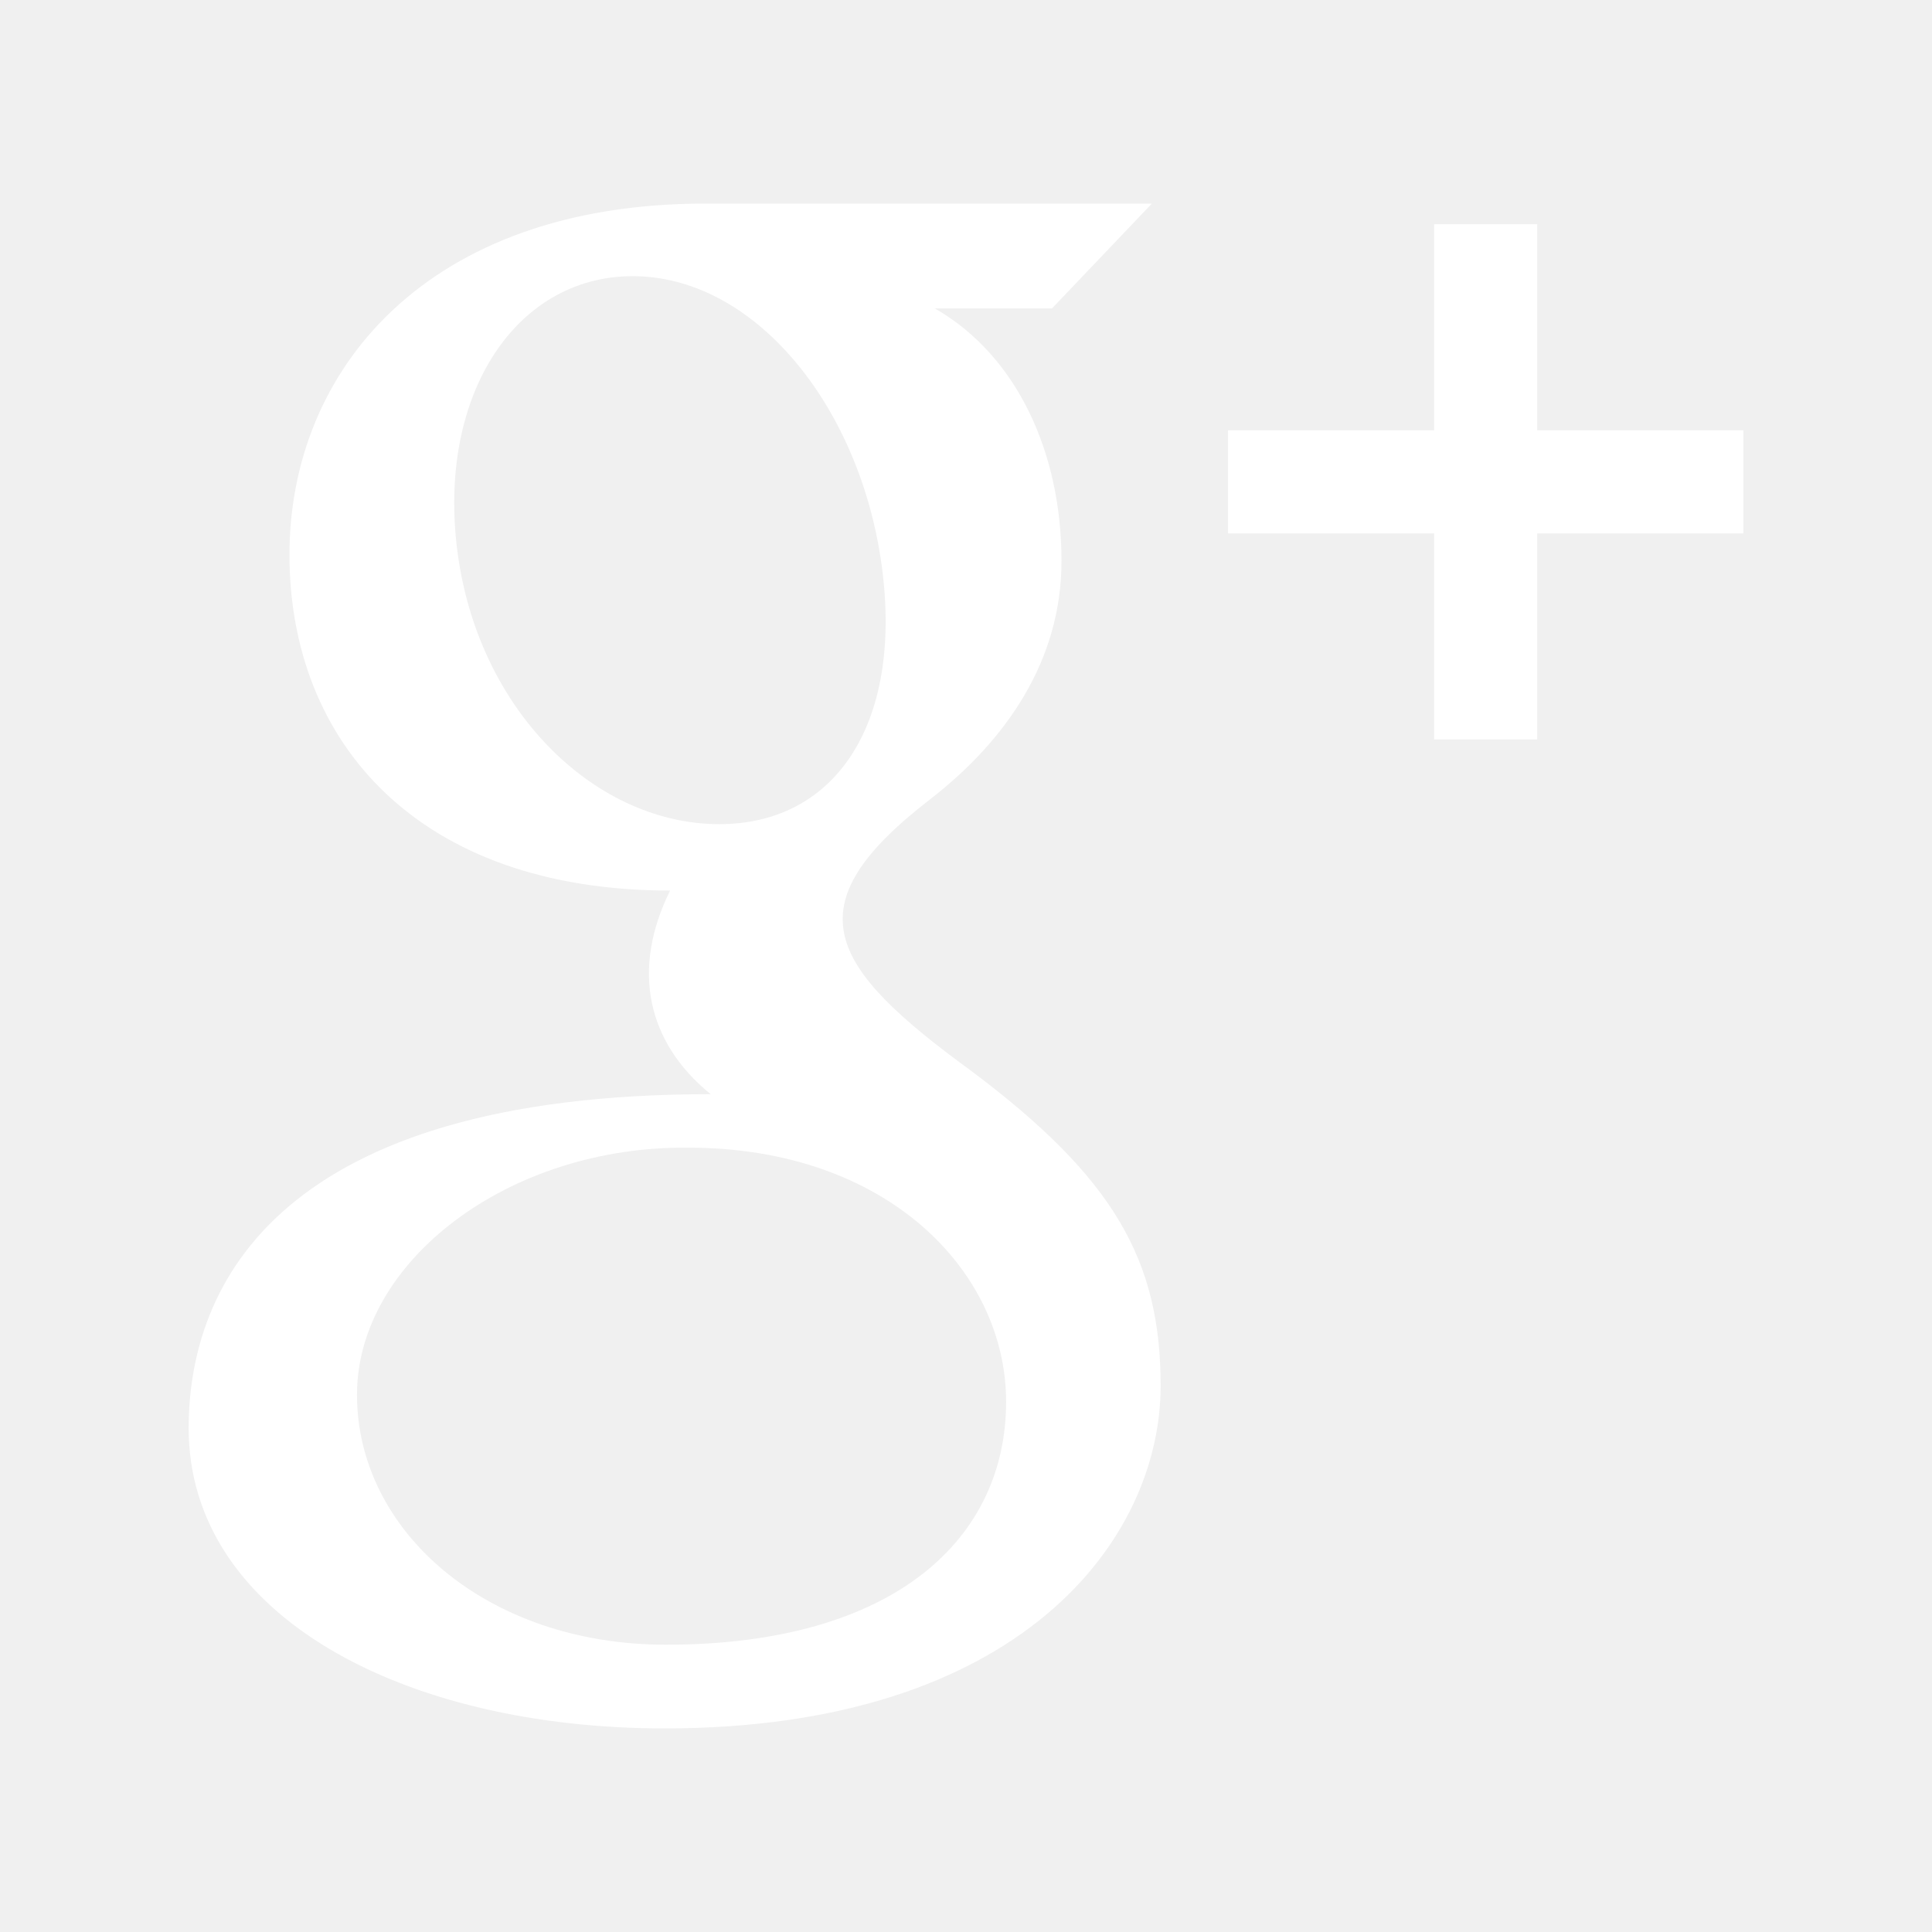
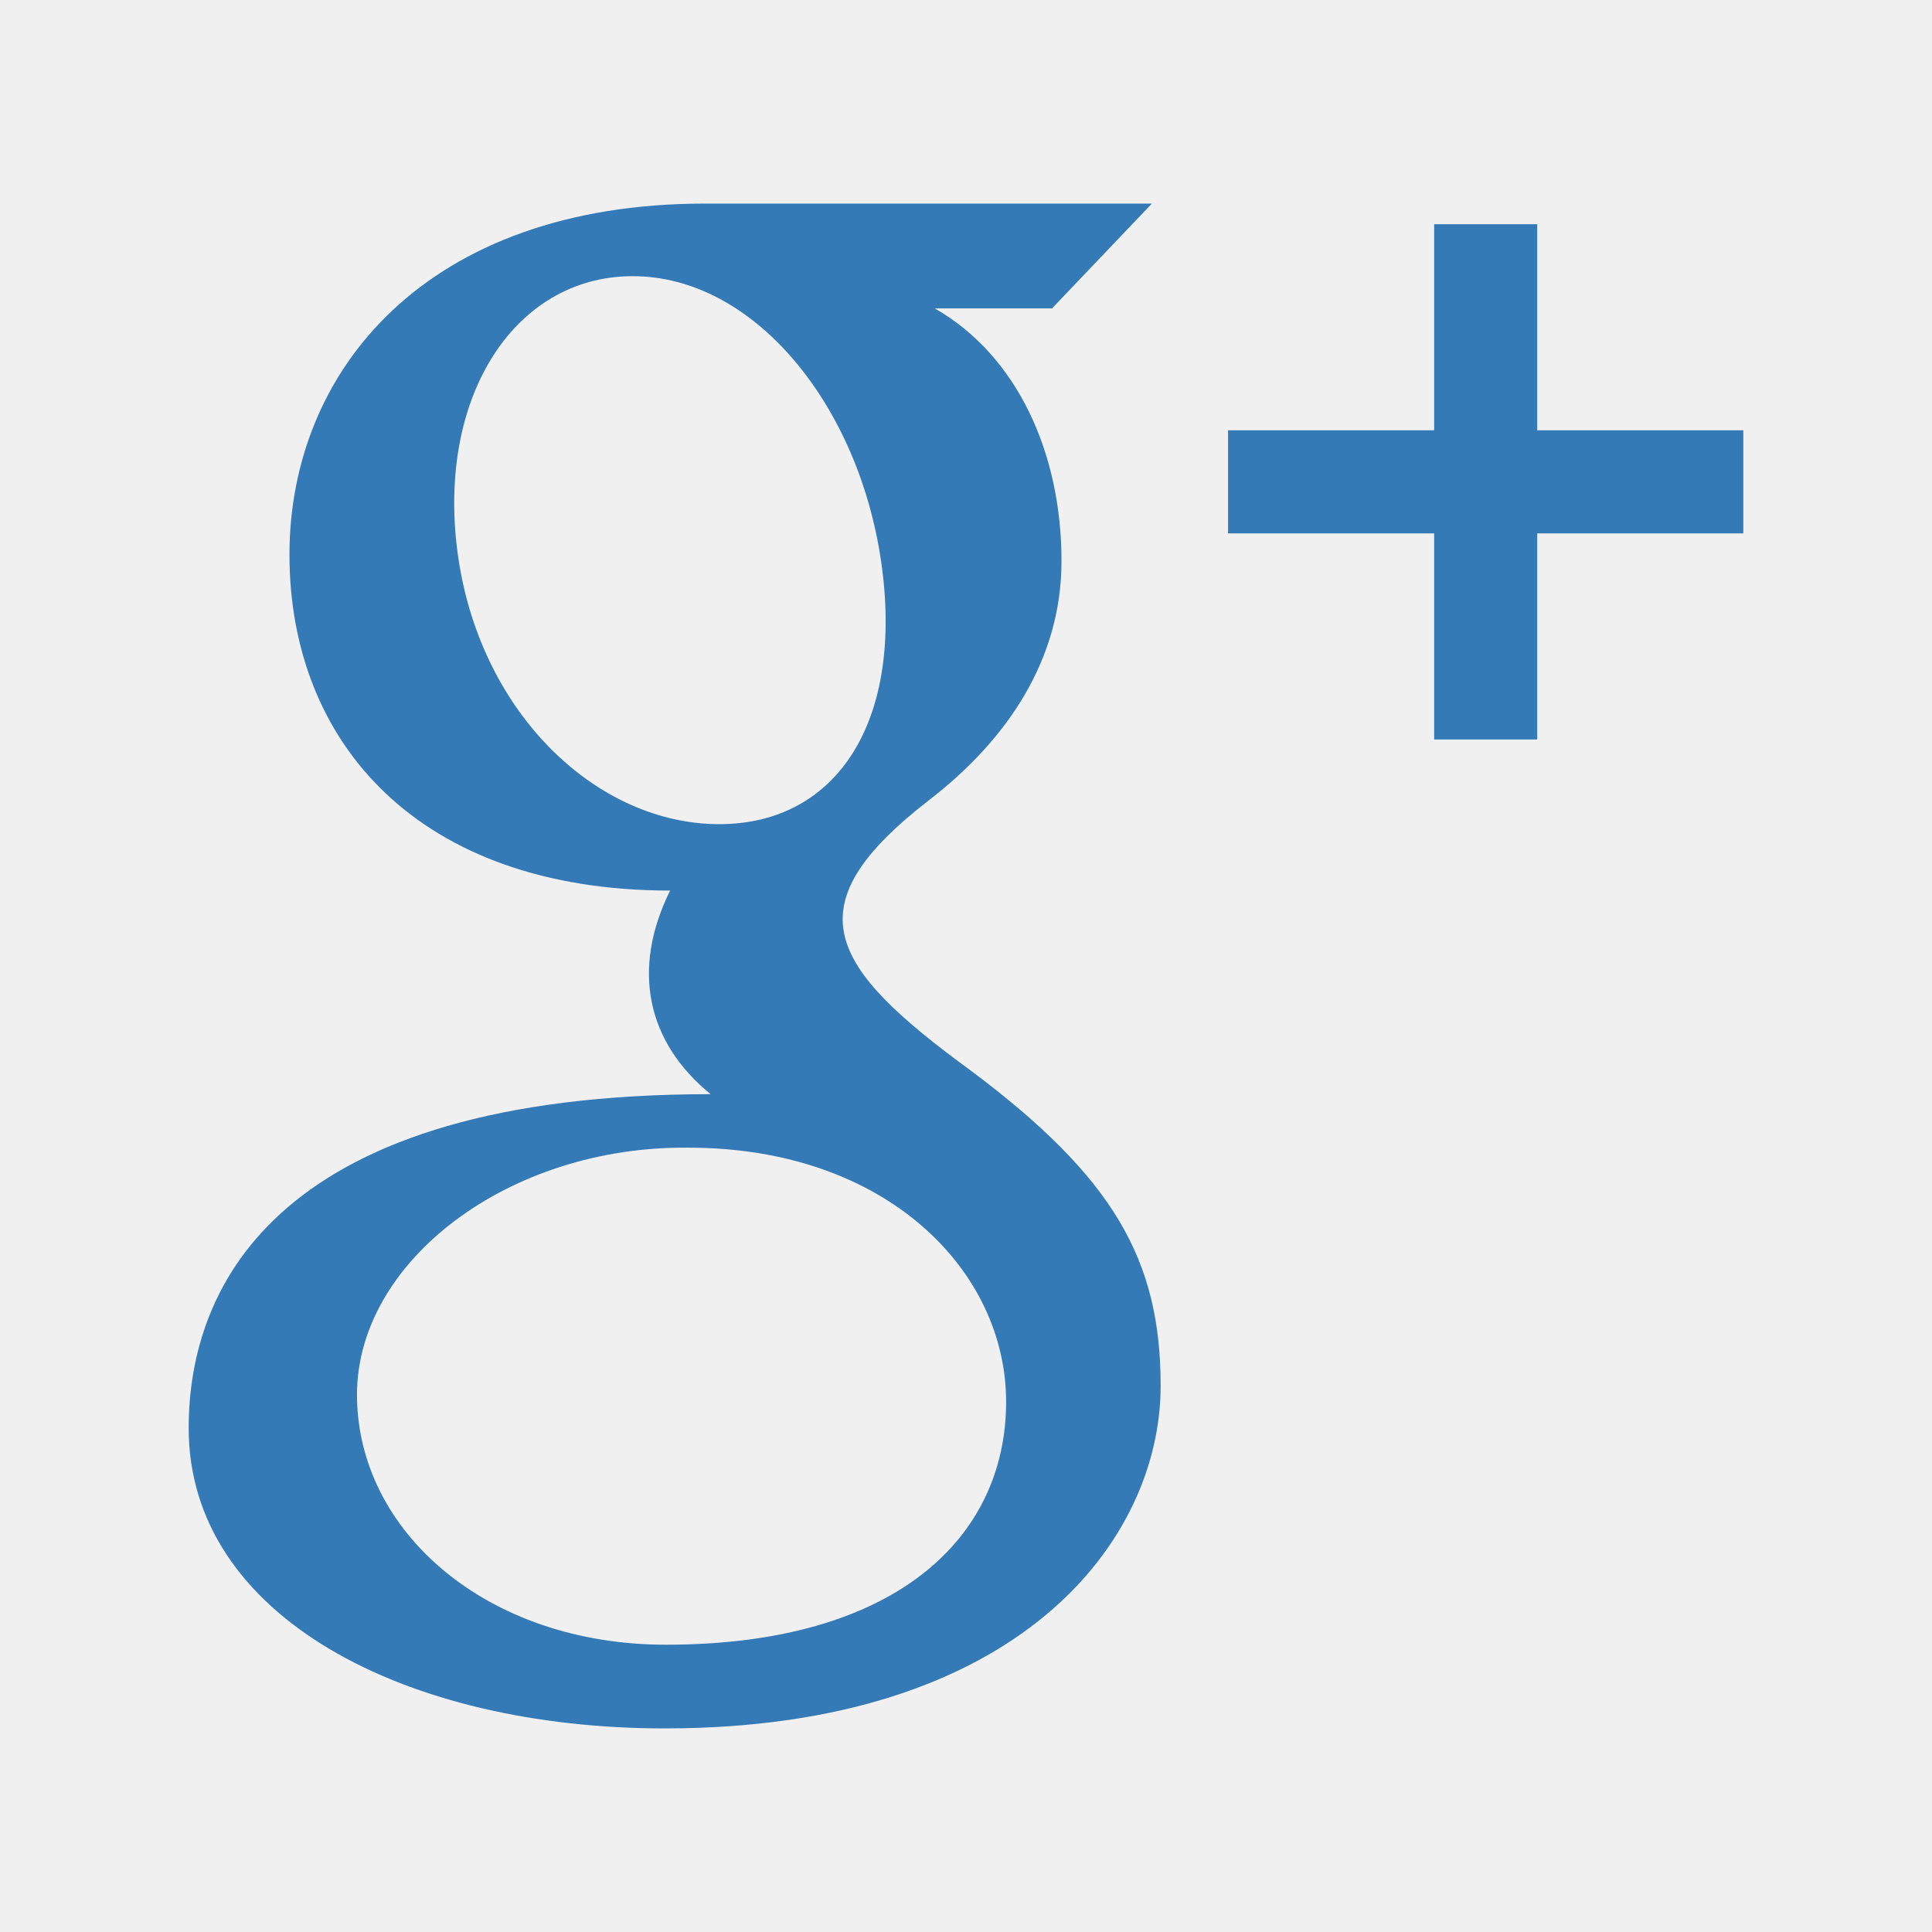
<svg xmlns="http://www.w3.org/2000/svg" version="1.1" x="0px" y="0px" width="512px" height="512px" viewBox="0 0 512 512" enable-background="new 0 0 512 512" xml:space="preserve" id="svg2">
  <defs id="defs9" />
-   <g id="google-plus-icon" style="fill:#ffffff">
-     <path d="M462,141.347h-54.621v54.622h-27.311v-54.622h-54.622v-27.311h54.622V59.416h27.311v54.621H462V141.347z M307.583,367.26    c0,40.943-37.384,90.787-131.434,90.787C107.365,458.047,50,428.379,50,378.478c0-38.514,24.383-88.511,138.323-88.511    c-16.922-13.792-21.075-33.077-10.733-53.959c-66.714,0-100.879-39.222-100.879-89.023c0-48.731,36.242-93.032,110.15-93.032    c18.66,0,118.398,0,118.398,0l-26.457,27.77h-31.079c21.925,12.562,33.586,38.433,33.586,66.949    c0,26.175-14.413,47.375-34.983,63.279c-36.503,28.222-27.158,43.98,11.087,71.872C295.121,312.074,307.583,333.882,307.583,367.26    z M233.738,150.453c-5.506-41.905-32.806-76.284-64.704-77.243c-31.909-0.949-53.309,31.119-47.798,73.035    c5.509,41.905,35.834,71.178,67.749,72.139C220.882,219.333,239.242,192.363,233.738,150.453z M266.631,371.463    c0-34.466-31.441-67.317-84.192-67.317c-47.542-0.523-87.832,30.042-87.832,65.471c0,36.154,34.335,66.25,81.879,66.25    C237.267,435.866,266.631,407.617,266.631,371.463z" id="path5" style="fill:#ffffff" />
+   <g id="google-plus-icon" style="fill:#000000">
+     <path d="M462,141.347h-54.621v54.622h-27.311v-54.622h-54.622v-27.311h54.622V59.416h27.311v54.621H462V141.347z M307.583,367.26    c0,40.943-37.384,90.787-131.434,90.787C107.365,458.047,50,428.379,50,378.478c0-38.514,24.383-88.511,138.323-88.511    c-16.922-13.792-21.075-33.077-10.733-53.959c-66.714,0-100.879-39.222-100.879-89.023c0-48.731,36.242-93.032,110.15-93.032    c18.66,0,118.398,0,118.398,0l-26.457,27.77h-31.079c21.925,12.562,33.586,38.433,33.586,66.949    c0,26.175-14.413,47.375-34.983,63.279c-36.503,28.222-27.158,43.98,11.087,71.872C295.121,312.074,307.583,333.882,307.583,367.26    z M233.738,150.453c-5.506-41.905-32.806-76.284-64.704-77.243c-31.909-0.949-53.309,31.119-47.798,73.035    c5.509,41.905,35.834,71.178,67.749,72.139C220.882,219.333,239.242,192.363,233.738,150.453z M266.631,371.463    c0-34.466-31.441-67.317-84.192-67.317c-47.542-0.523-87.832,30.042-87.832,65.471c0,36.154,34.335,66.25,81.879,66.25    C237.267,435.866,266.631,407.617,266.631,371.463z" id="path5" style="fill:#337ab7;fill-opacity:1" />
  </g>
</svg>
